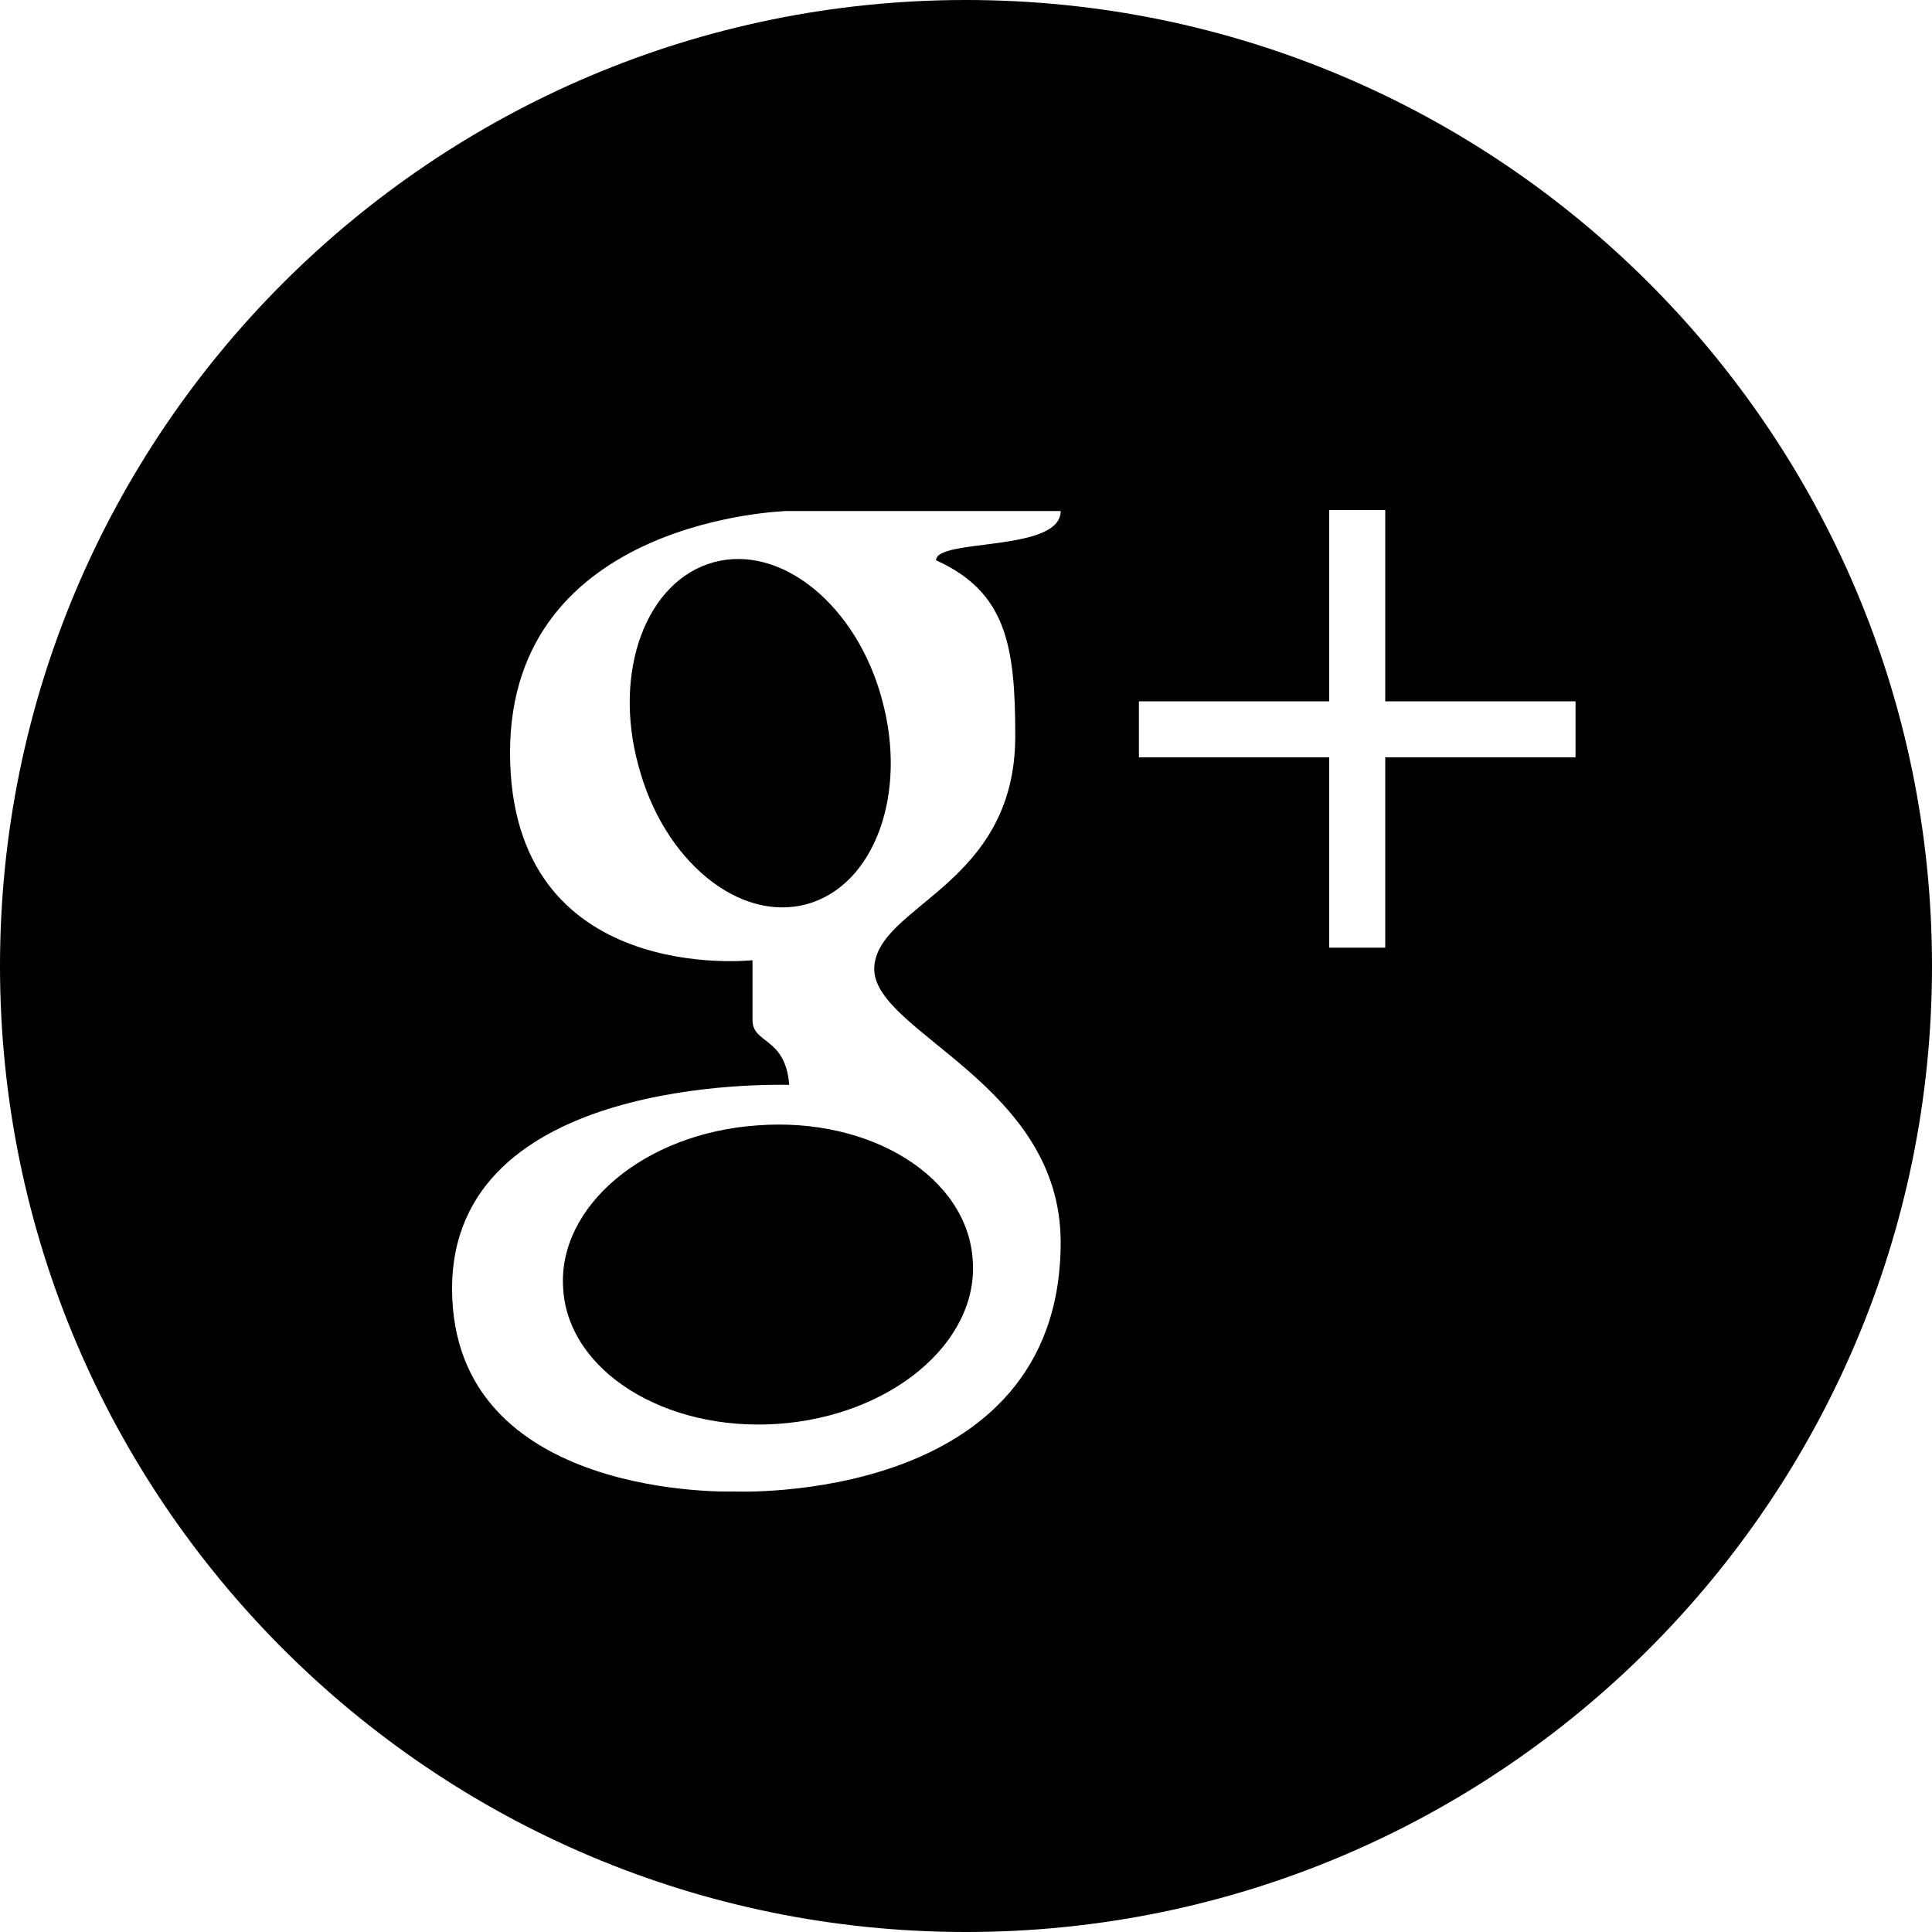
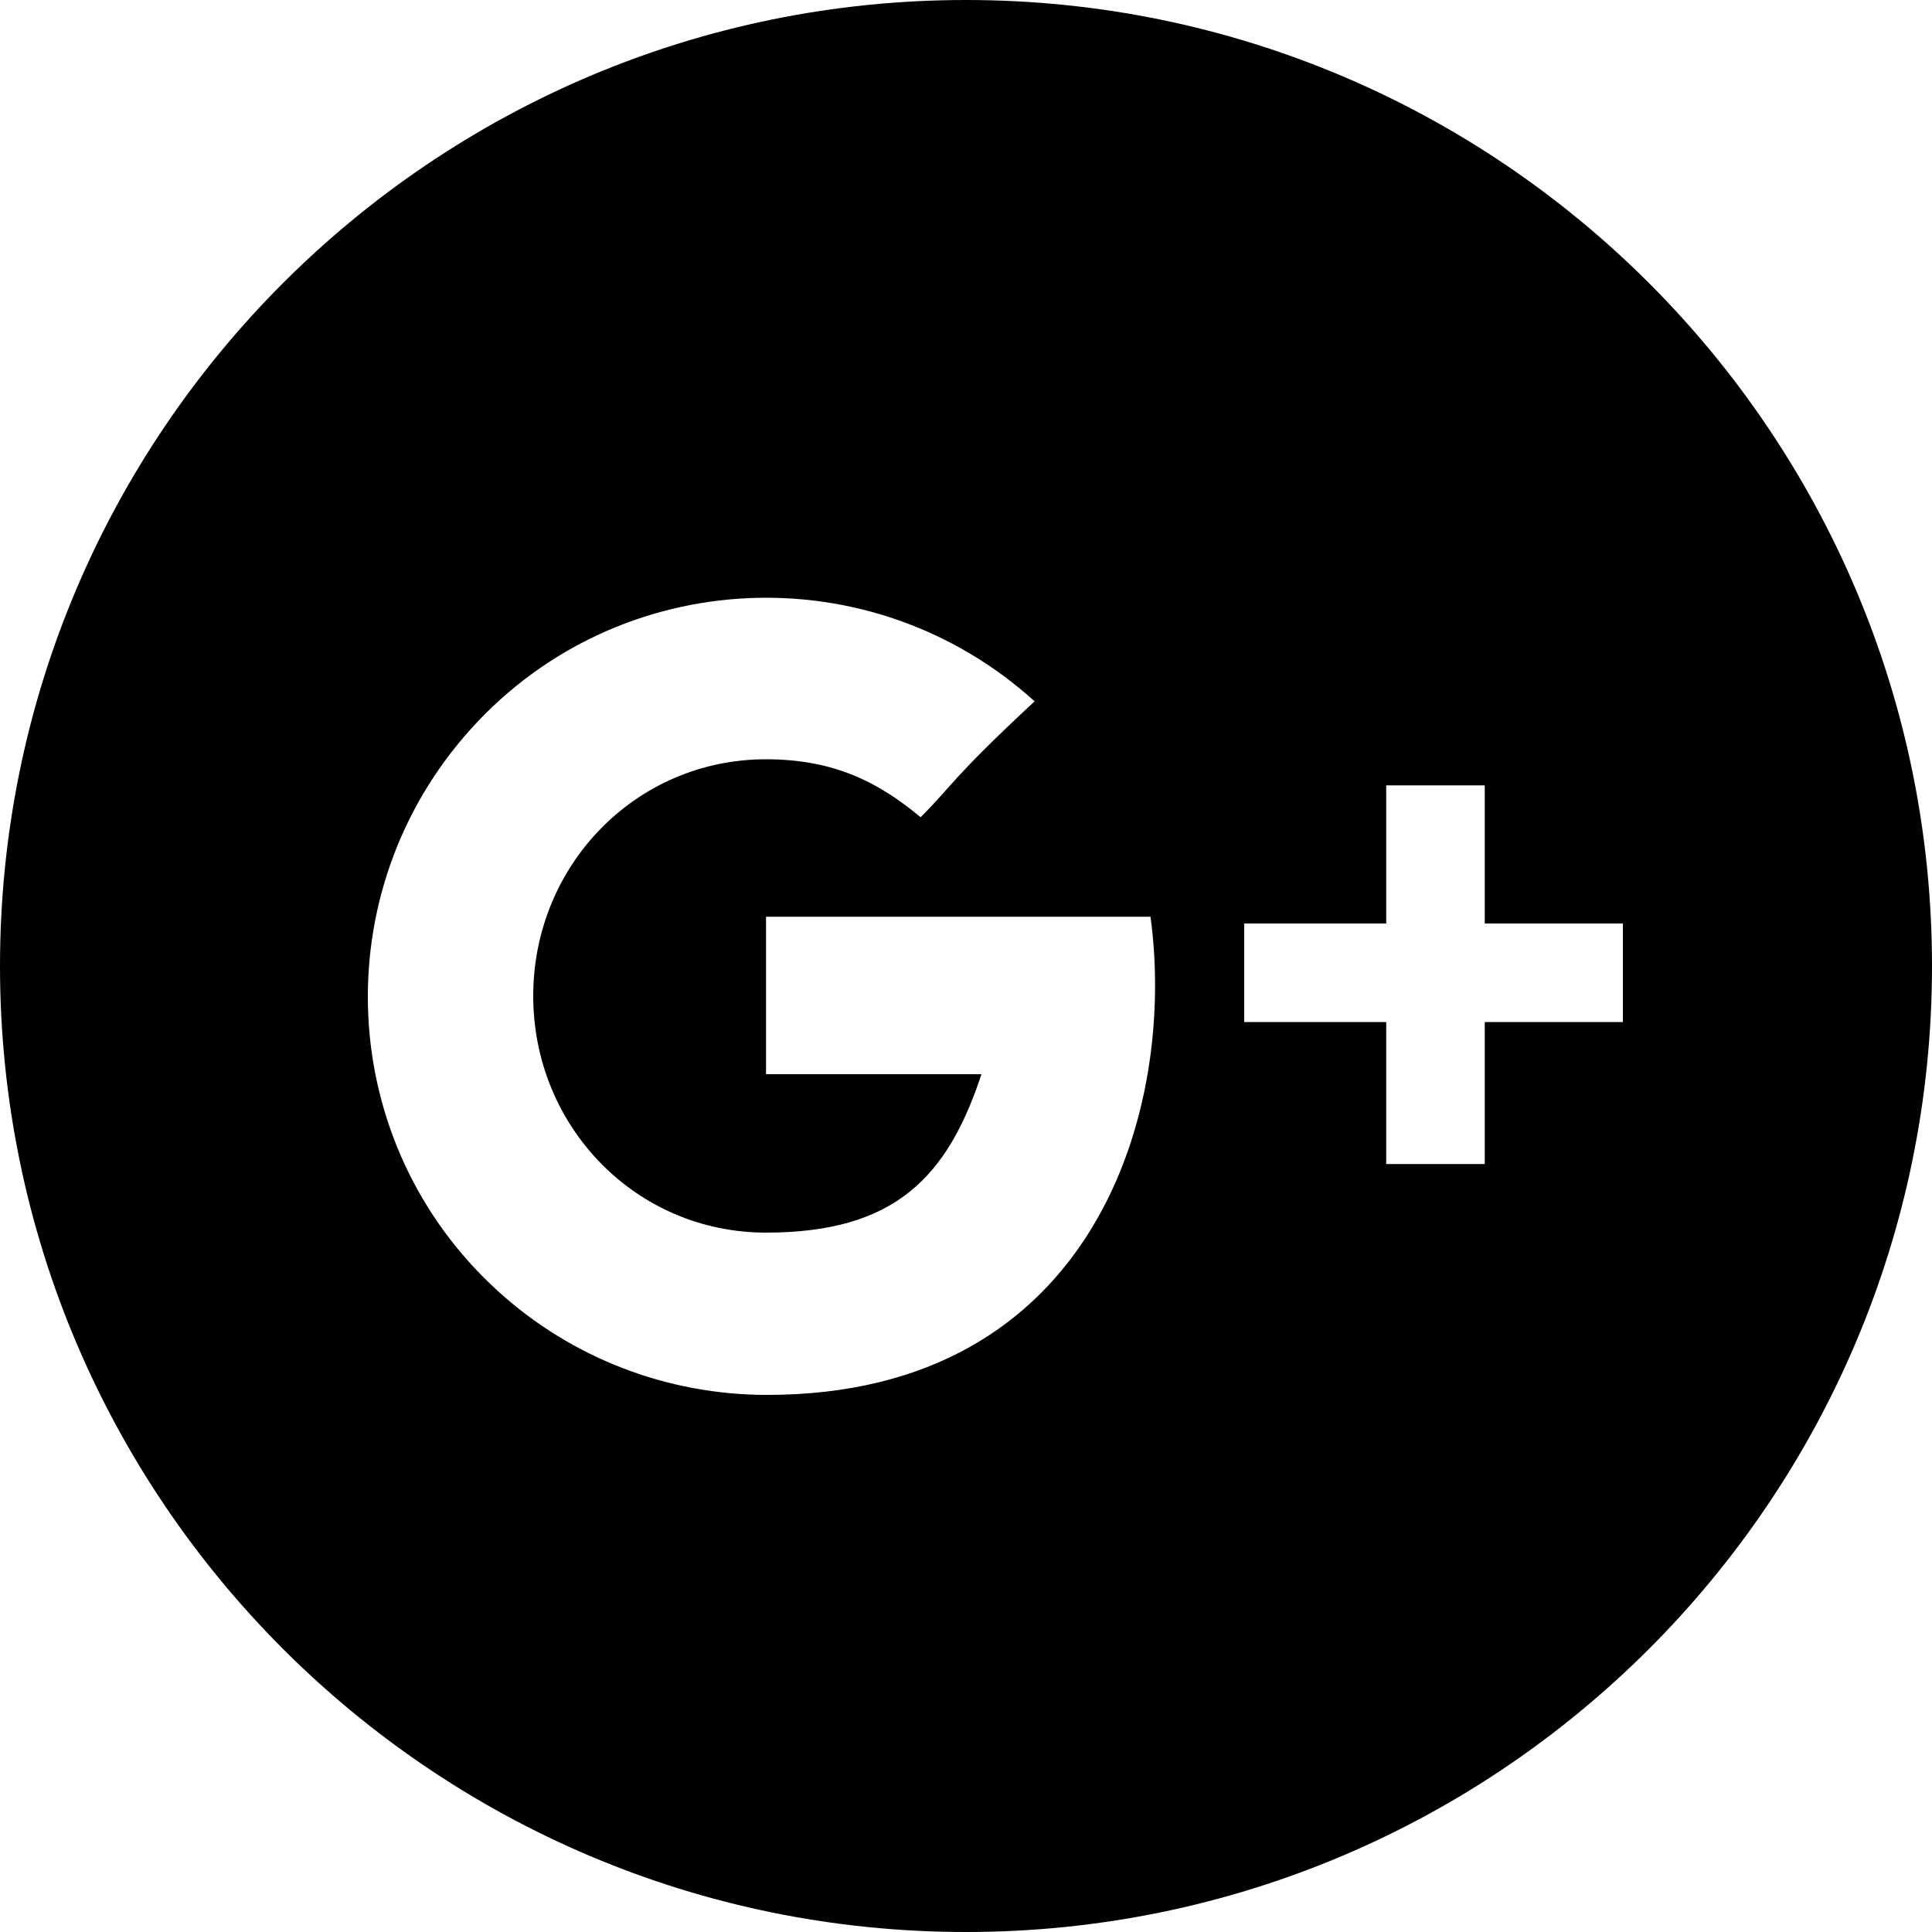
- <svg xmlns="http://www.w3.org/2000/svg" version="1.1" class="social_googleplus_circle" width="200" height="200" x="0px" y="0px" viewBox="-188 189 200 200" style="enable-background:new -188 189 200 200;" xml:space="preserve">
-   <path d="M-88,389c-55.2,0-100-44.8-100-100s44.8-100,100-100S12,233.8,12,289S-32.8,389-88,389z M-82.9,265.2     c0-9.3-0.9-14.9-8.2-18.2c0-2.3,12.9-0.8,12.9-5.1h-28.3c0,0-28.7,0.7-28.7,25c0,24.3,25.1,21.5,25.1,21.5v6.2     c0,2.5,3.4,1.7,3.8,6.7c-1.7,0-34.9-0.9-34.9,21.1c0,22,29.2,21,29.2,21s33.8,1.5,33.8-25.8c0-16.4-19.3-21.7-19.3-28.3     C-97.4,282.7-82.9,280.8-82.9,265.2z M-24.9,261.6h-19.7v-19.8h-5.8v19.8h-19.7v5.8h19.7v19.7h5.8v-19.7h19.7V261.6z M-87.3,319.5     c0.6,8.5-8.5,16.1-20.2,16.9c-11.7,0.8-21.7-5.5-22.2-14c-0.6-8.5,8.4-16.1,20.1-16.9C-97.8,304.6-87.8,310.9-87.3,319.5z      M-104.5,282.6c-7,1.9-14.8-4.5-17.4-14.3c-2.7-9.8,0.8-19.2,7.8-21.1c7-1.9,14.8,4.5,17.4,14.2C-94,271.2-97.5,280.7-104.5,282.6z" />
+ <svg xmlns="http://www.w3.org/2000/svg" version="1.1" x="0px" y="0px" viewBox="0 0 200 200" style="enable-background:new 0 0 200 200;" xml:space="preserve" width="200" height="200">
+   <path d="M100,200C44.8,200,0,155.2,0,100S44.8,0,100,0s100,44.8,100,100S155.2,200,100,200z M79.3,94.8v16.4c0,0,15.9,0,22.3,0  c-3.5,10.6-8.9,16.4-22.3,16.4c-13.5,0-24.1-11-24.1-24.5s10.6-24.5,24.1-24.5c7.2,0,11.8,2.5,16,6c3.4-3.4,3.1-3.9,11.8-12  c-16.9-15.3-43-14.1-58.3,2.8s-14.1,43,2.8,58.3c7.6,6.9,17.5,10.7,27.8,10.7c34.1,0,42.4-29.7,39.7-49.5H79.3V94.8z M153.7,95.6  V81.3h-10.2v14.3h-14.7v10.2h14.7v14.7h10.2v-14.7H168V95.6H153.7z" />
</svg>
